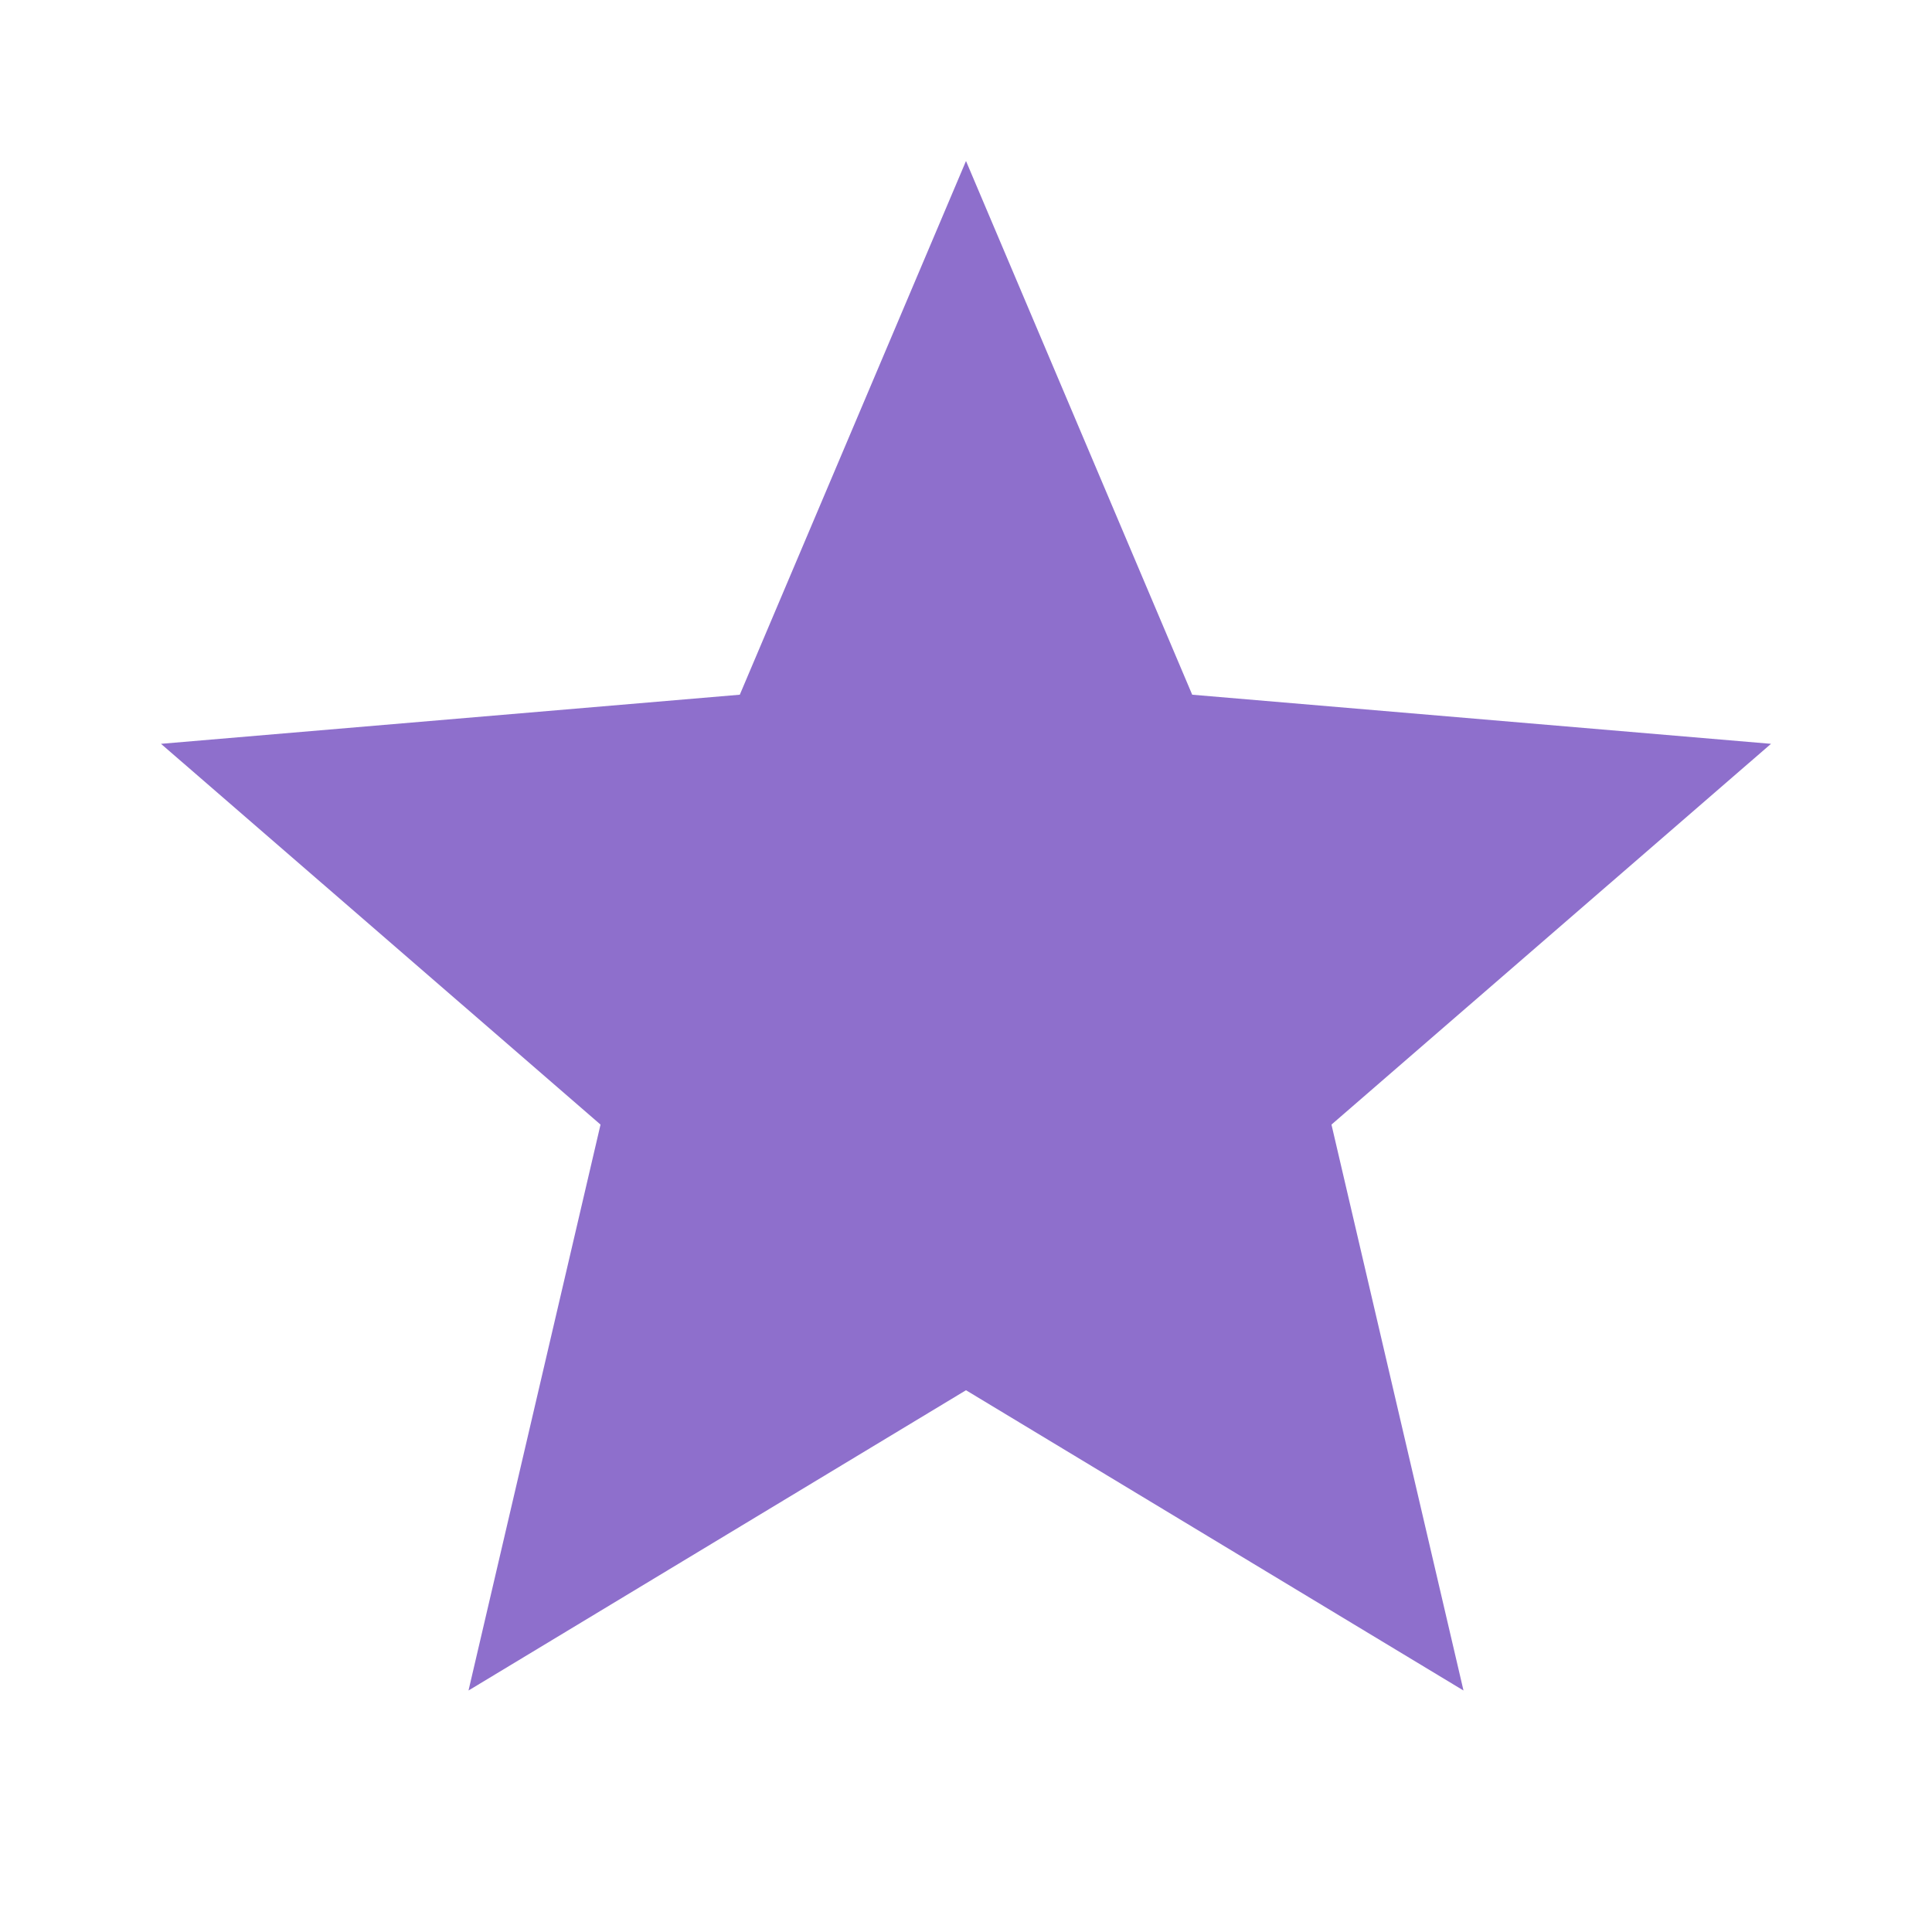
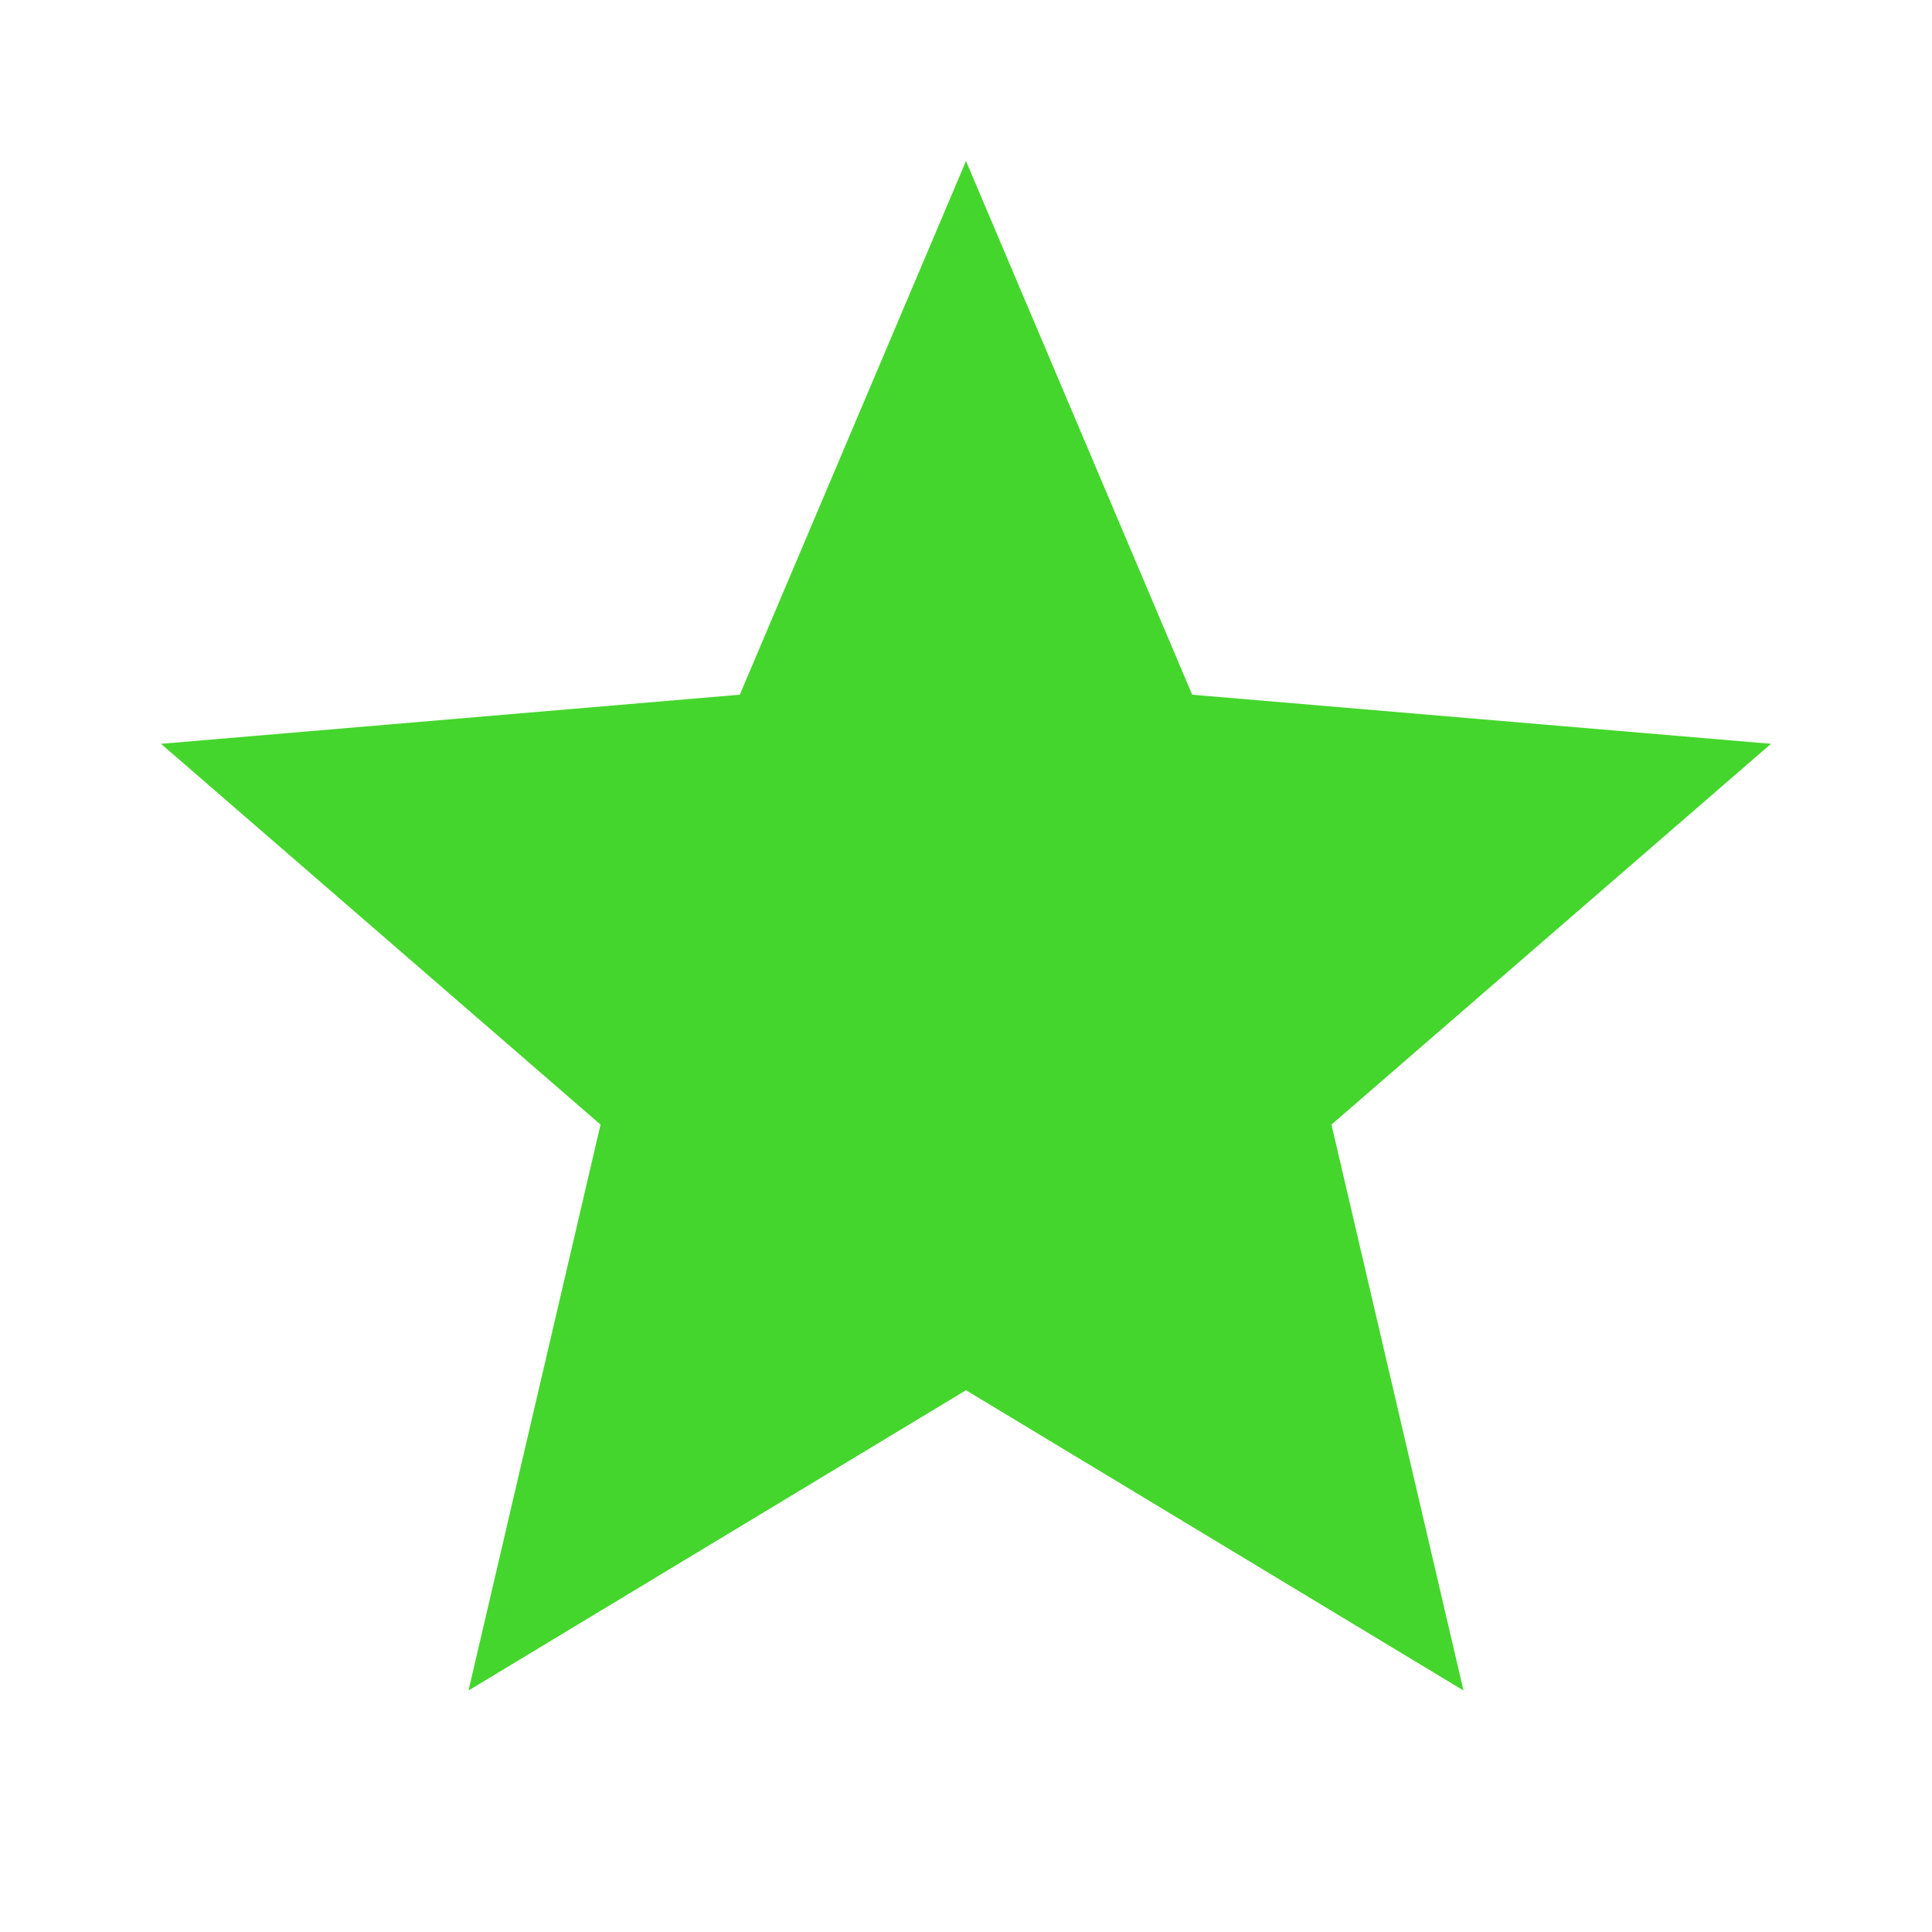
- <svg xmlns="http://www.w3.org/2000/svg" enableBackground="new 0 0 24 24" viewBox="0 0 24 24" fill="rgb(142, 111, 204)" width="48px" height="48px">
+ <svg xmlns="http://www.w3.org/2000/svg" enableBackground="new 0 0 24 24" viewBox="0 0 24 24" fill="rgb(68,214,44)" width="48px" height="48px">
  <g>
    <path d="M0,0h24v24H0V0z" fill="none" />
    <path d="M0,0h24v24H0V0z" fill="none" />
  </g>
  <g>
    <path d="M12,17.27L18.18,21l-1.64-7.03L22,9.24l-7.19-0.61L12,2L9.19,8.63L2,9.24l5.46,4.73L5.82,21L12,17.27z" />
  </g>
</svg>
